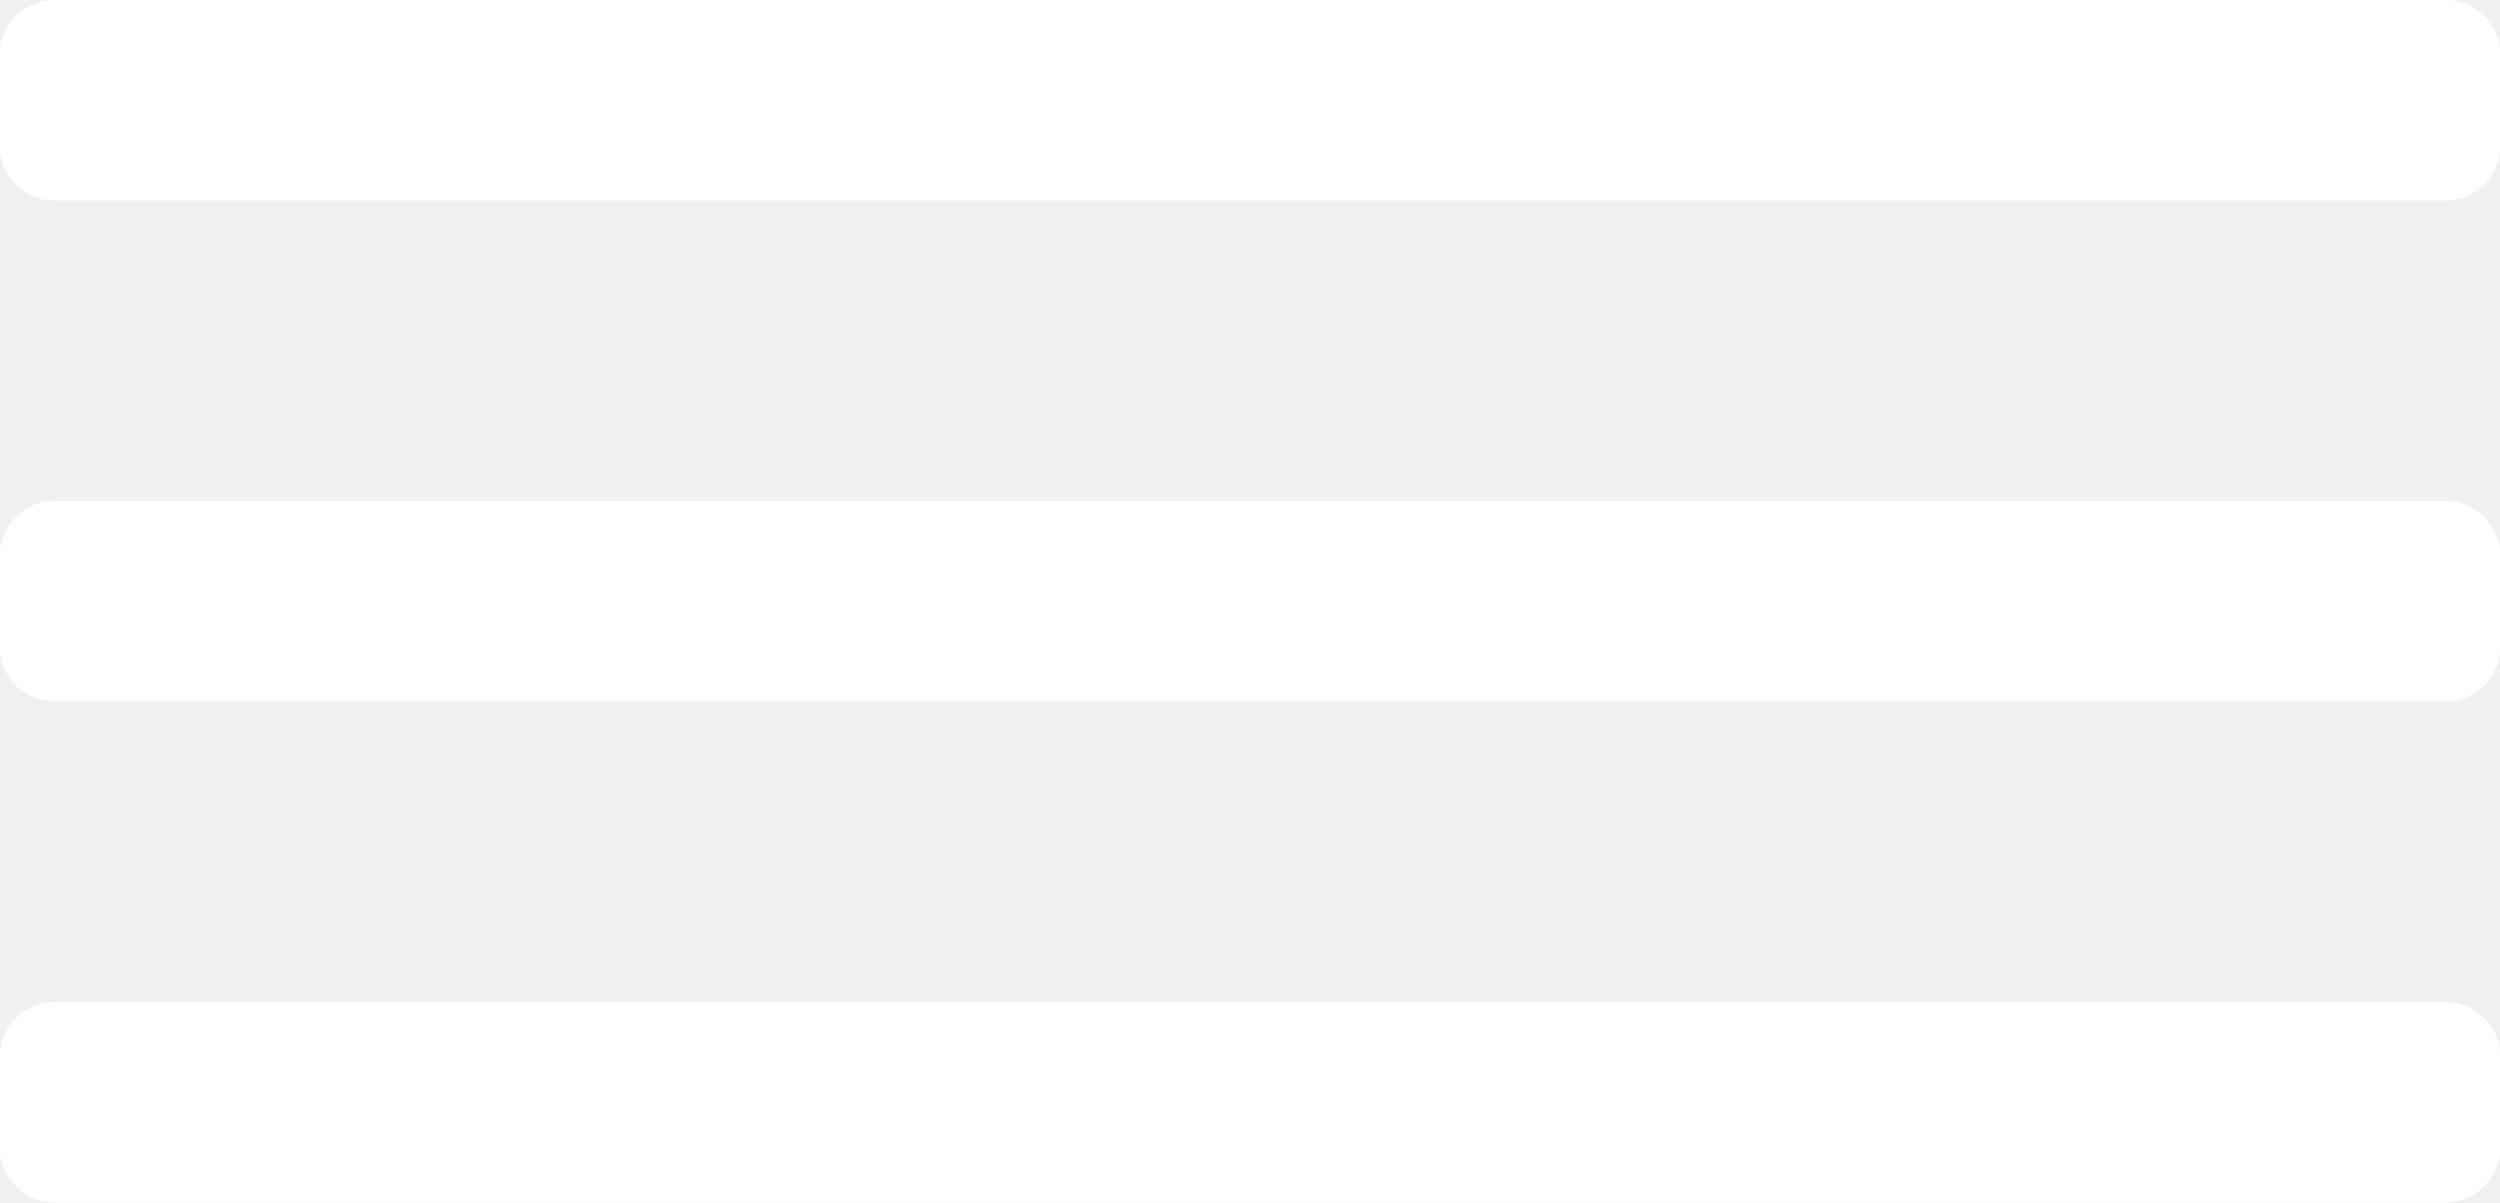
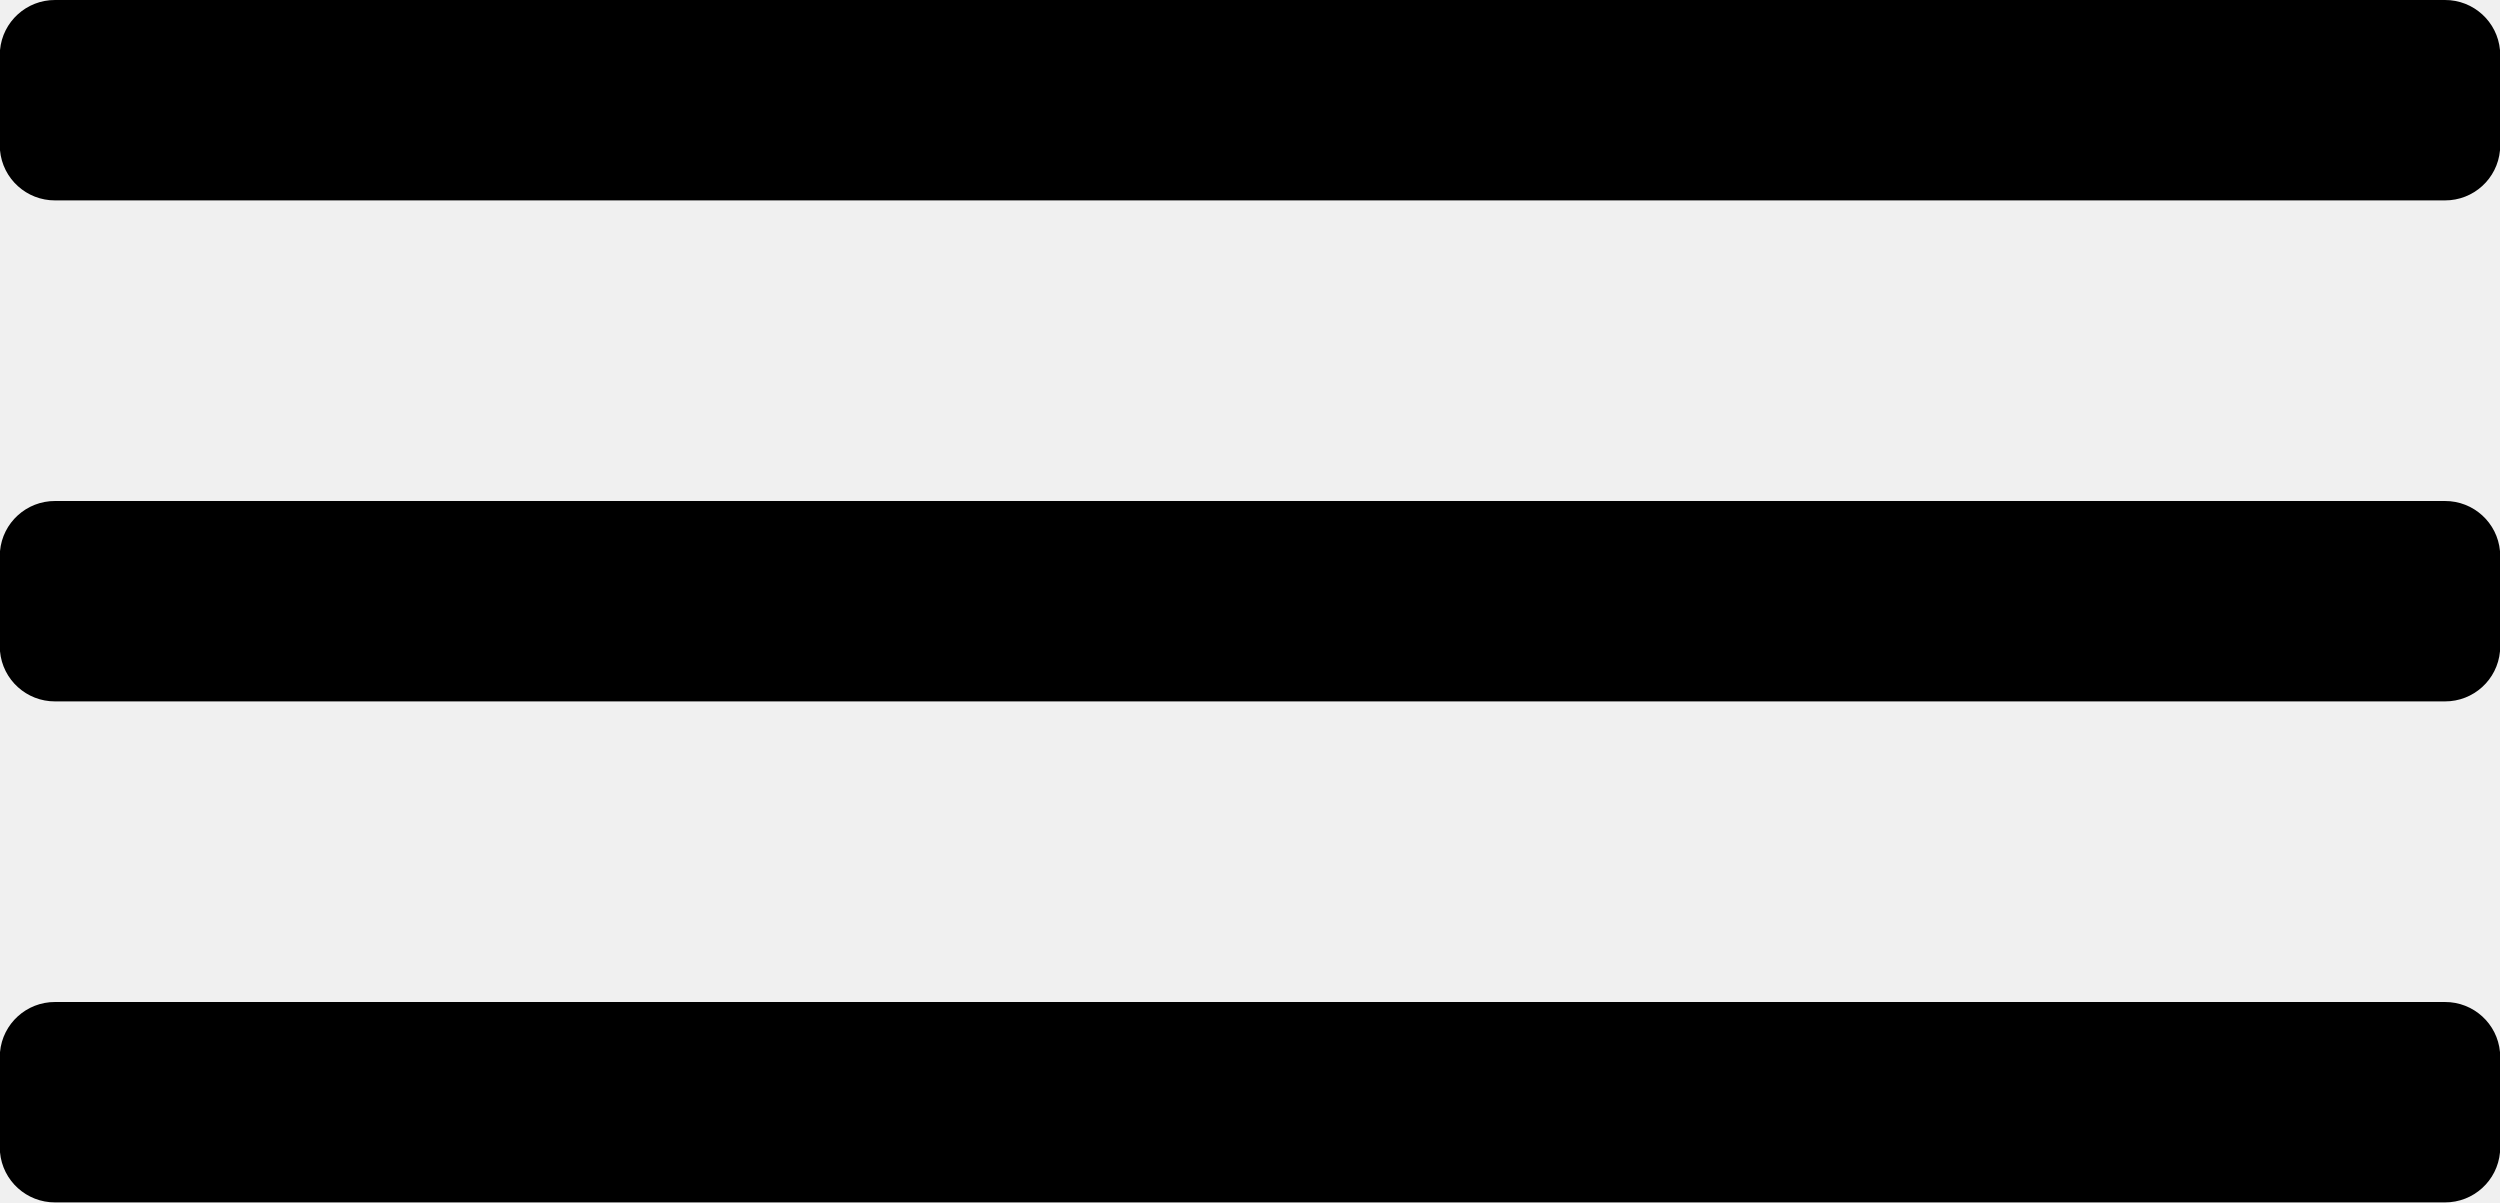
<svg xmlns="http://www.w3.org/2000/svg" xmlns:xlink="http://www.w3.org/1999/xlink" viewBox="0 0 49.9 24">
-   <path d="M1.1,0A1.1,1.1,0,0,0,0,1V3A1.1,1.1,0,0,0,1.1,4H48.8a1.1,1.1,0,0,0,1.1-1V1a1.1,1.1,0,0,0-1.1-1H1.1Zm0,10A1.1,1.1,0,0,0,0,11v2a1.1,1.1,0,0,0,1.1,1H48.8a1.1,1.1,0,0,0,1.1-1V11a1.1,1.1,0,0,0-1.1-1H1.1Zm0,10A1.1,1.1,0,0,0,0,21v2a1.1,1.1,0,0,0,1.1,1H48.8a1.1,1.1,0,0,0,1.1-1V21a1.1,1.1,0,0,0-1.1-1H1.1Z" fill="#fff" id="0" />
+   <path d="M1.1,0A1.1,1.1,0,0,0,0,1V3A1.1,1.1,0,0,0,1.1,4H48.8a1.1,1.1,0,0,0,1.1-1V1a1.1,1.1,0,0,0-1.1-1H1.1Zm0,10A1.1,1.1,0,0,0,0,11v2a1.1,1.1,0,0,0,1.1,1H48.8a1.1,1.1,0,0,0,1.1-1V11a1.1,1.1,0,0,0-1.1-1H1.1Zm0,10A1.1,1.1,0,0,0,0,21v2a1.1,1.1,0,0,0,1.1,1H48.8a1.1,1.1,0,0,0,1.1-1V21a1.1,1.1,0,0,0-1.1-1H1.1Z" />
  <use xlink:href="#0" />
</svg>
